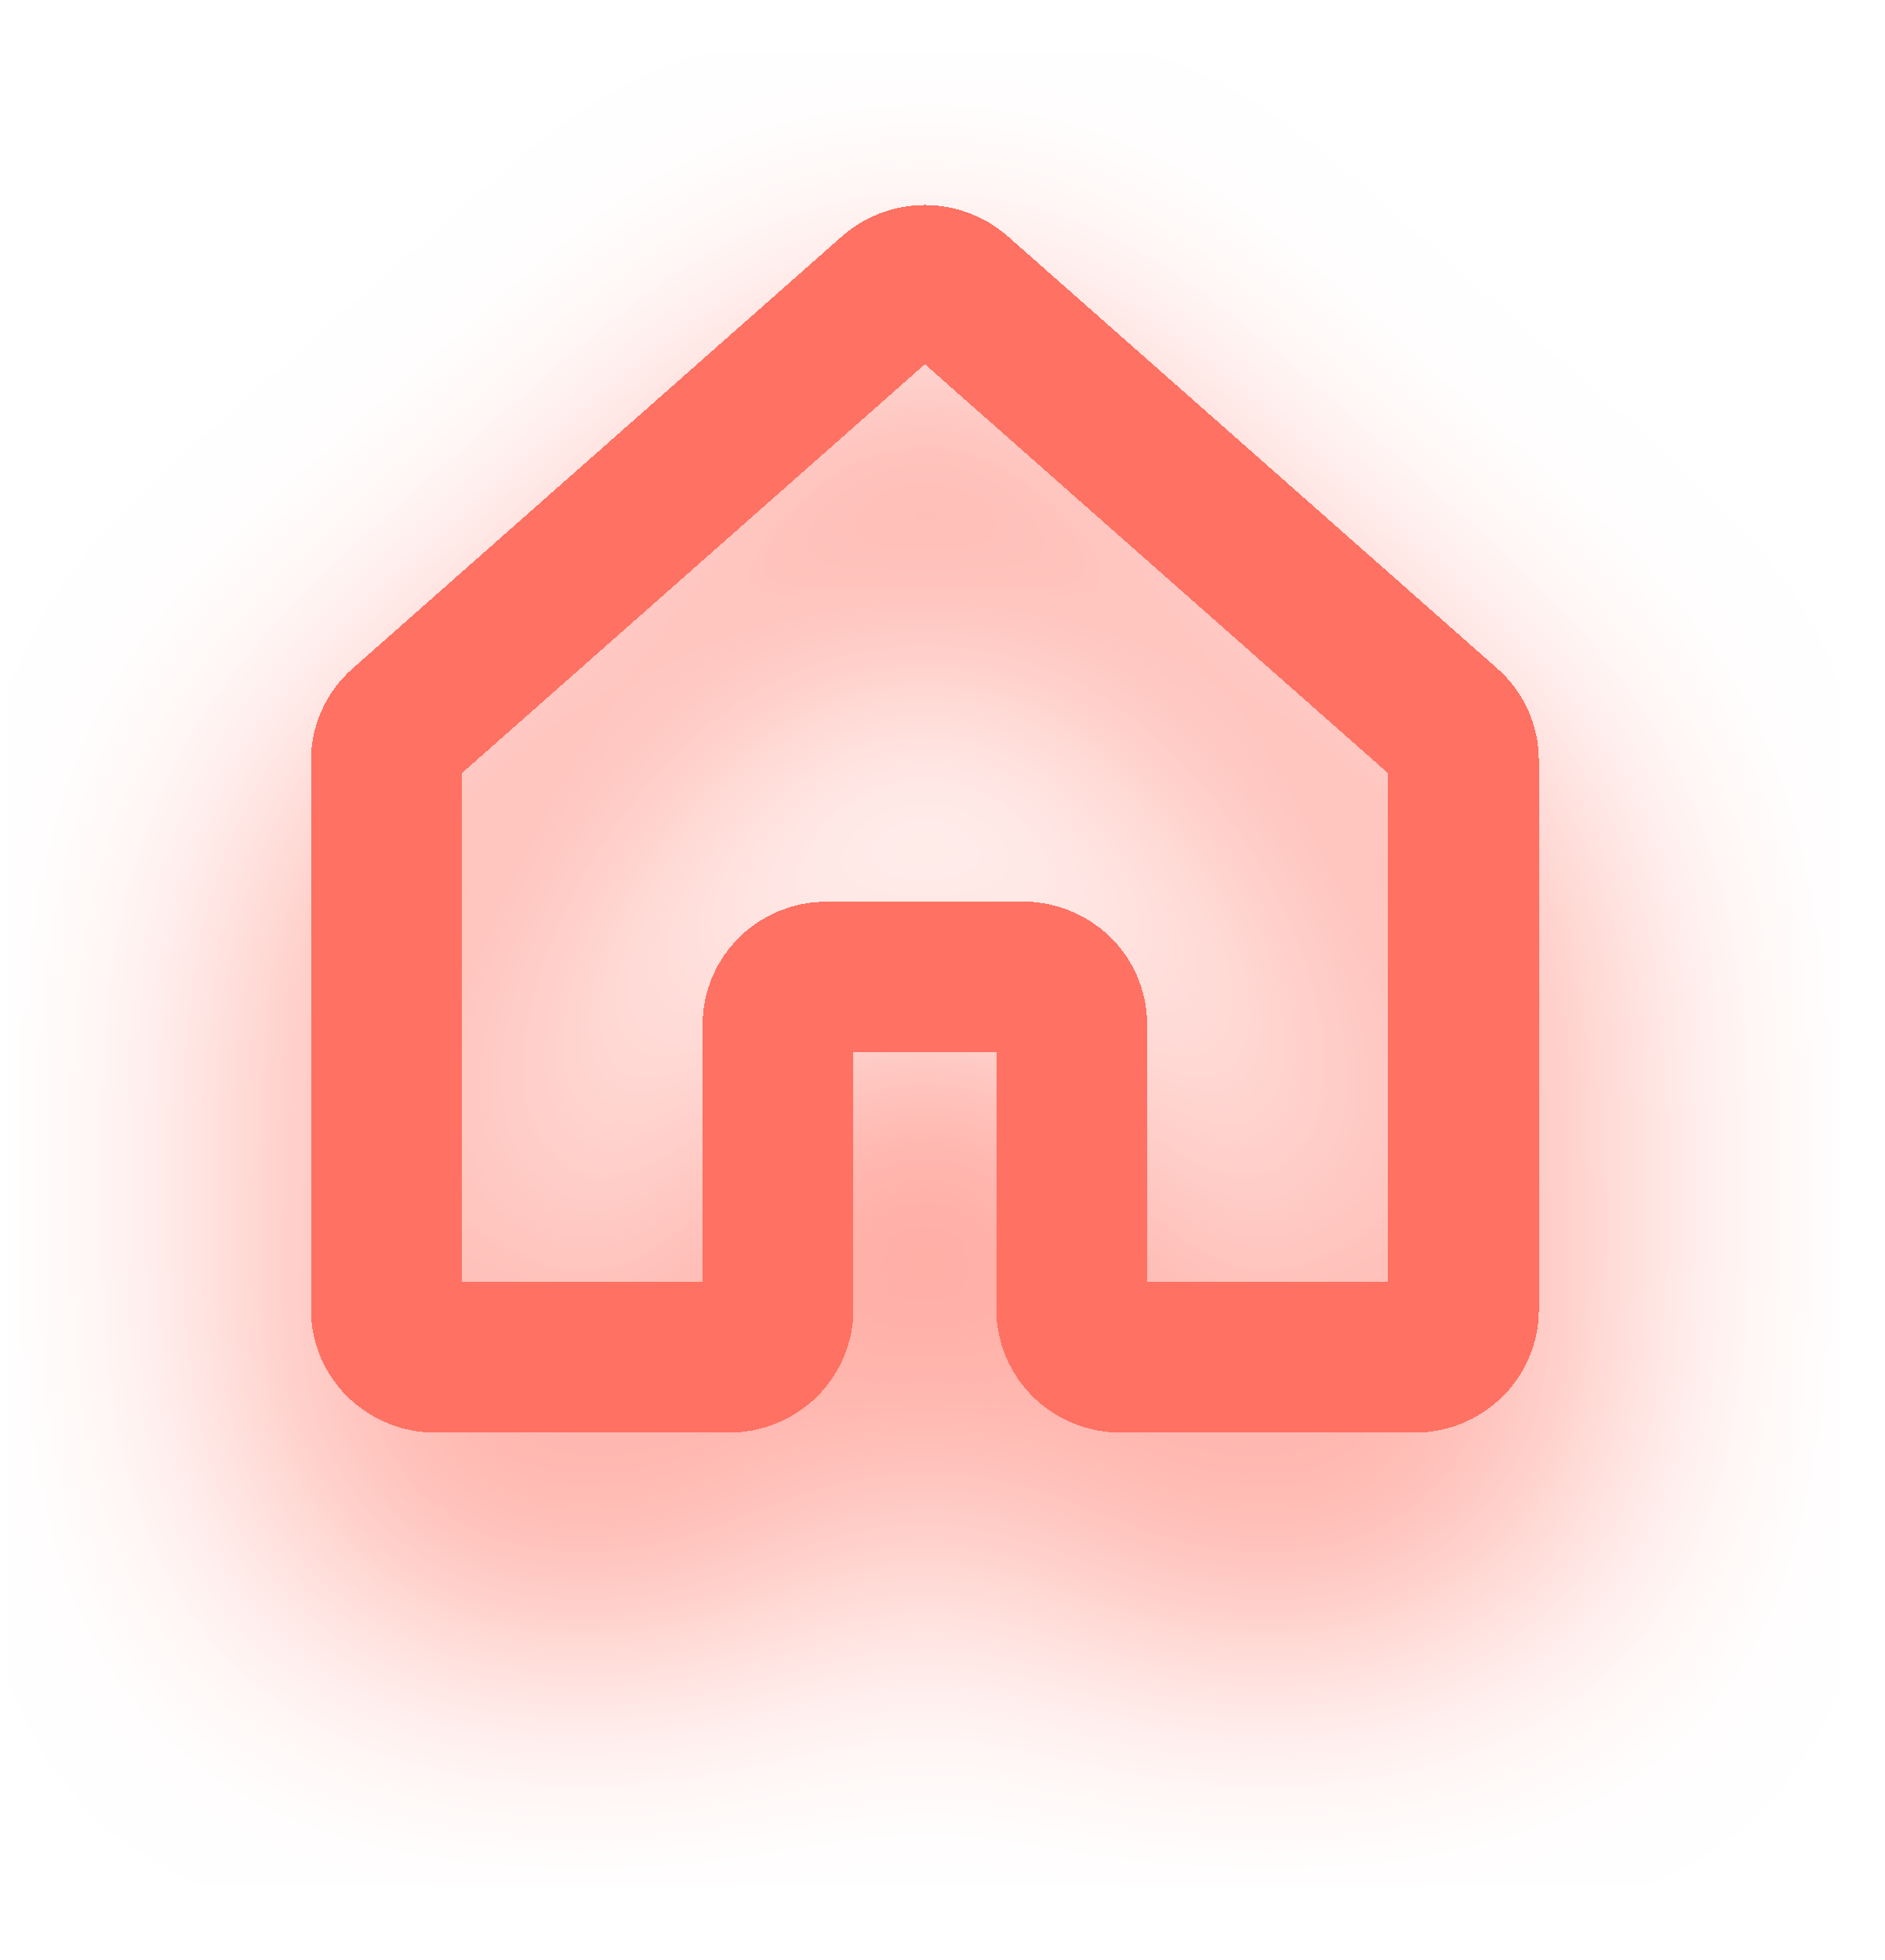
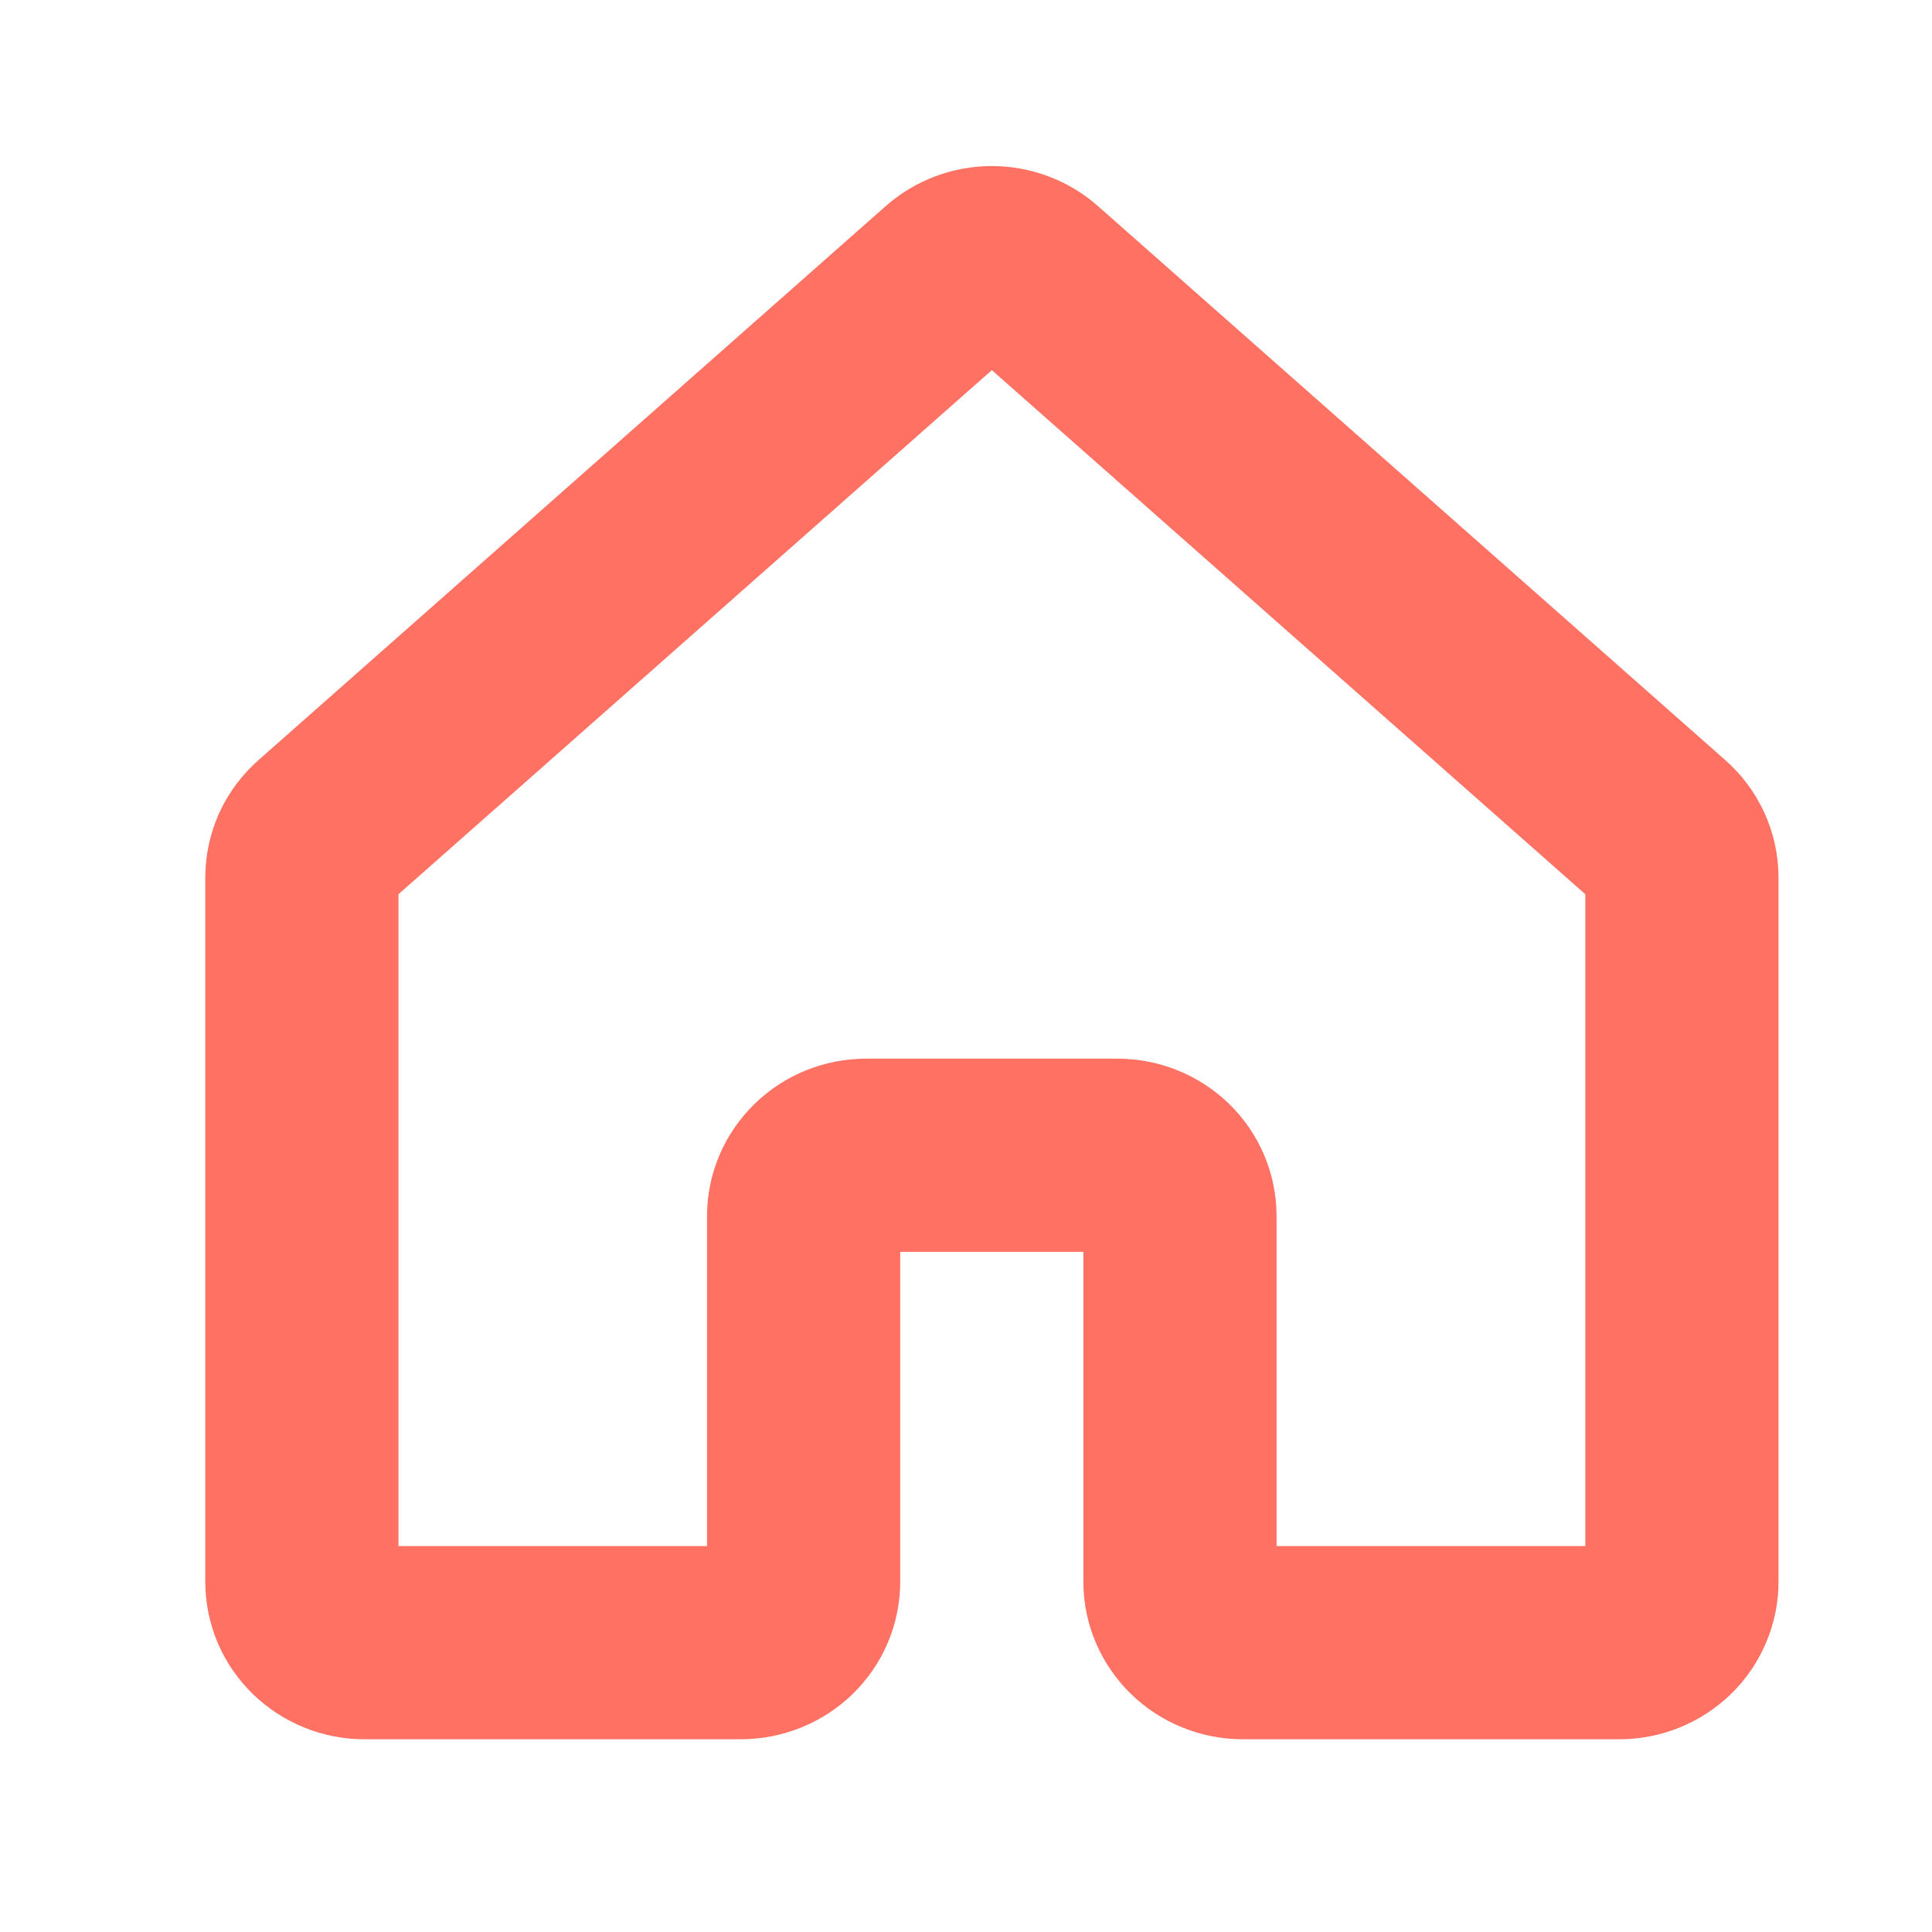
- <svg xmlns="http://www.w3.org/2000/svg" width="25" height="26" viewBox="0 0 25 26" fill="none">
-   <g filter="url(#filter0_d)">
-     <path d="M14.215 17.374V13.589C14.215 13.422 14.147 13.261 14.025 13.143C13.903 13.025 13.738 12.959 13.566 12.959H10.969C10.796 12.959 10.631 13.025 10.509 13.143C10.388 13.261 10.319 13.422 10.319 13.589V17.374C10.319 17.541 10.251 17.701 10.129 17.82C10.007 17.938 9.842 18.004 9.67 18.005L5.774 18.005C5.689 18.005 5.605 17.989 5.526 17.957C5.447 17.925 5.376 17.879 5.315 17.82C5.255 17.762 5.207 17.692 5.174 17.616C5.142 17.539 5.125 17.457 5.125 17.374V10.085C5.125 9.997 5.144 9.91 5.181 9.829C5.217 9.749 5.271 9.677 5.338 9.618L11.831 3.883C11.95 3.778 12.106 3.719 12.267 3.719C12.429 3.719 12.585 3.778 12.704 3.883L19.198 9.618C19.265 9.677 19.319 9.749 19.355 9.829C19.392 9.91 19.411 9.997 19.411 10.085V17.374C19.411 17.457 19.394 17.539 19.361 17.616C19.329 17.692 19.281 17.762 19.221 17.82C19.16 17.879 19.089 17.925 19.01 17.957C18.931 17.989 18.847 18.005 18.761 18.005L14.865 18.005C14.693 18.004 14.527 17.938 14.406 17.82C14.284 17.701 14.215 17.541 14.215 17.374V17.374Z" stroke="#FF7162" stroke-width="2" stroke-linecap="round" stroke-linejoin="round" shape-rendering="crispEdges" />
-   </g>
-   <defs>
-     <filter id="filter0_d" x="0.125" y="0.719" width="24.286" height="24.286" filterUnits="userSpaceOnUse" color-interpolation-filters="sRGB">
-       <feFlood flood-opacity="0" result="BackgroundImageFix" />
-       <feColorMatrix in="SourceAlpha" type="matrix" values="0 0 0 0 0 0 0 0 0 0 0 0 0 0 0 0 0 0 127 0" result="hardAlpha" />
-       <feOffset dy="2" />
-       <feGaussianBlur stdDeviation="2" />
-       <feComposite in2="hardAlpha" operator="out" />
-       <feColorMatrix type="matrix" values="0 0 0 0 1 0 0 0 0 0.443 0 0 0 0 0.384 0 0 0 1 0" />
-       <feBlend mode="normal" in2="BackgroundImageFix" result="effect1_dropShadow" />
-       <feBlend mode="normal" in="SourceGraphic" in2="effect1_dropShadow" result="shape" />
-     </filter>
-   </defs>
+ <svg xmlns="http://www.w3.org/2000/svg" width="20" height="20" viewBox="0 0 20 20" fill="none">
+   <path d="M12.215 16.374V12.589C12.215 12.422 12.147 12.261 12.025 12.143C11.903 12.025 11.738 11.959 11.566 11.959H8.969C8.796 11.959 8.631 12.025 8.51 12.143C8.388 12.261 8.319 12.422 8.319 12.589V16.374C8.319 16.541 8.251 16.701 8.129 16.82C8.007 16.938 7.842 17.004 7.67 17.005L3.774 17.005C3.689 17.005 3.605 16.989 3.526 16.957C3.447 16.925 3.376 16.879 3.315 16.82C3.255 16.762 3.207 16.692 3.174 16.616C3.142 16.539 3.125 16.457 3.125 16.374V9.084C3.125 8.997 3.144 8.91 3.18 8.829C3.217 8.749 3.271 8.677 3.338 8.618L9.831 2.883C9.95 2.778 10.106 2.719 10.267 2.719C10.429 2.719 10.585 2.778 10.704 2.883L17.198 8.618C17.265 8.677 17.319 8.749 17.355 8.829C17.392 8.91 17.411 8.997 17.411 9.085V16.374C17.411 16.457 17.394 16.539 17.361 16.616C17.329 16.692 17.281 16.762 17.221 16.82C17.16 16.879 17.089 16.925 17.01 16.957C16.931 16.989 16.847 17.005 16.761 17.005L12.865 17.005C12.693 17.004 12.527 16.938 12.406 16.82C12.284 16.701 12.215 16.541 12.215 16.374V16.374Z" stroke="#FF7162" stroke-width="2" stroke-linecap="round" stroke-linejoin="round" />
</svg>
